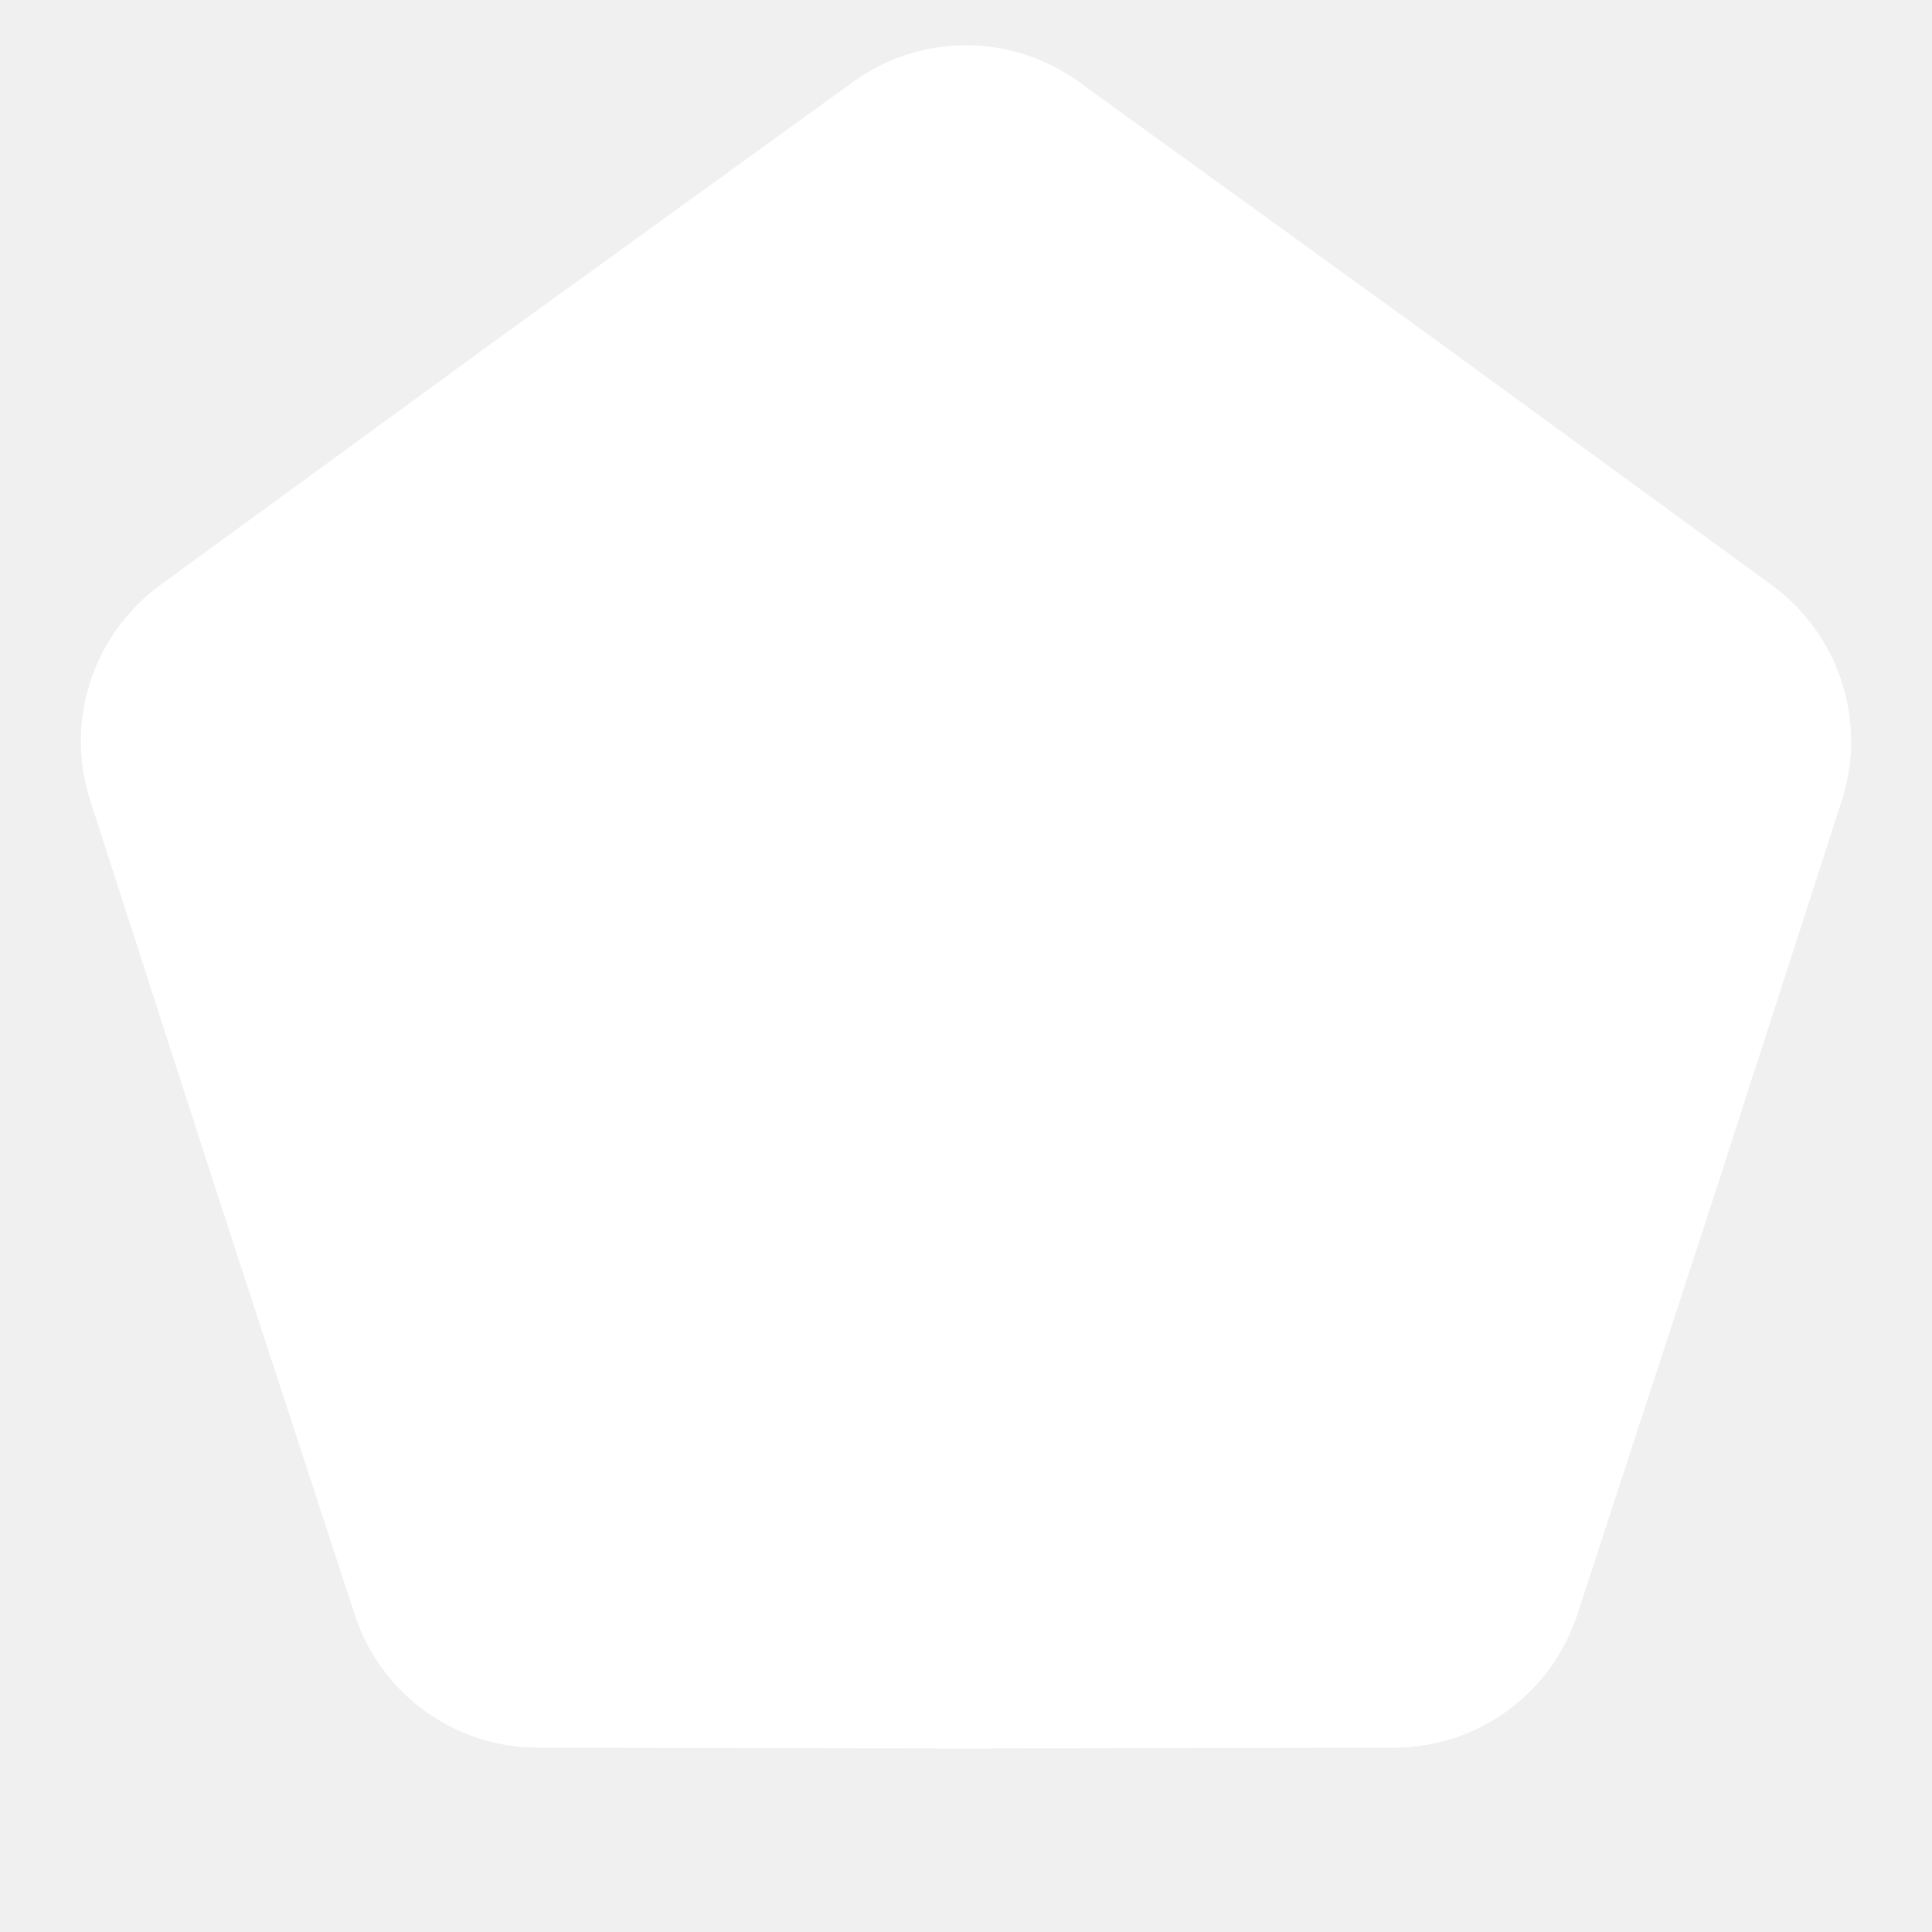
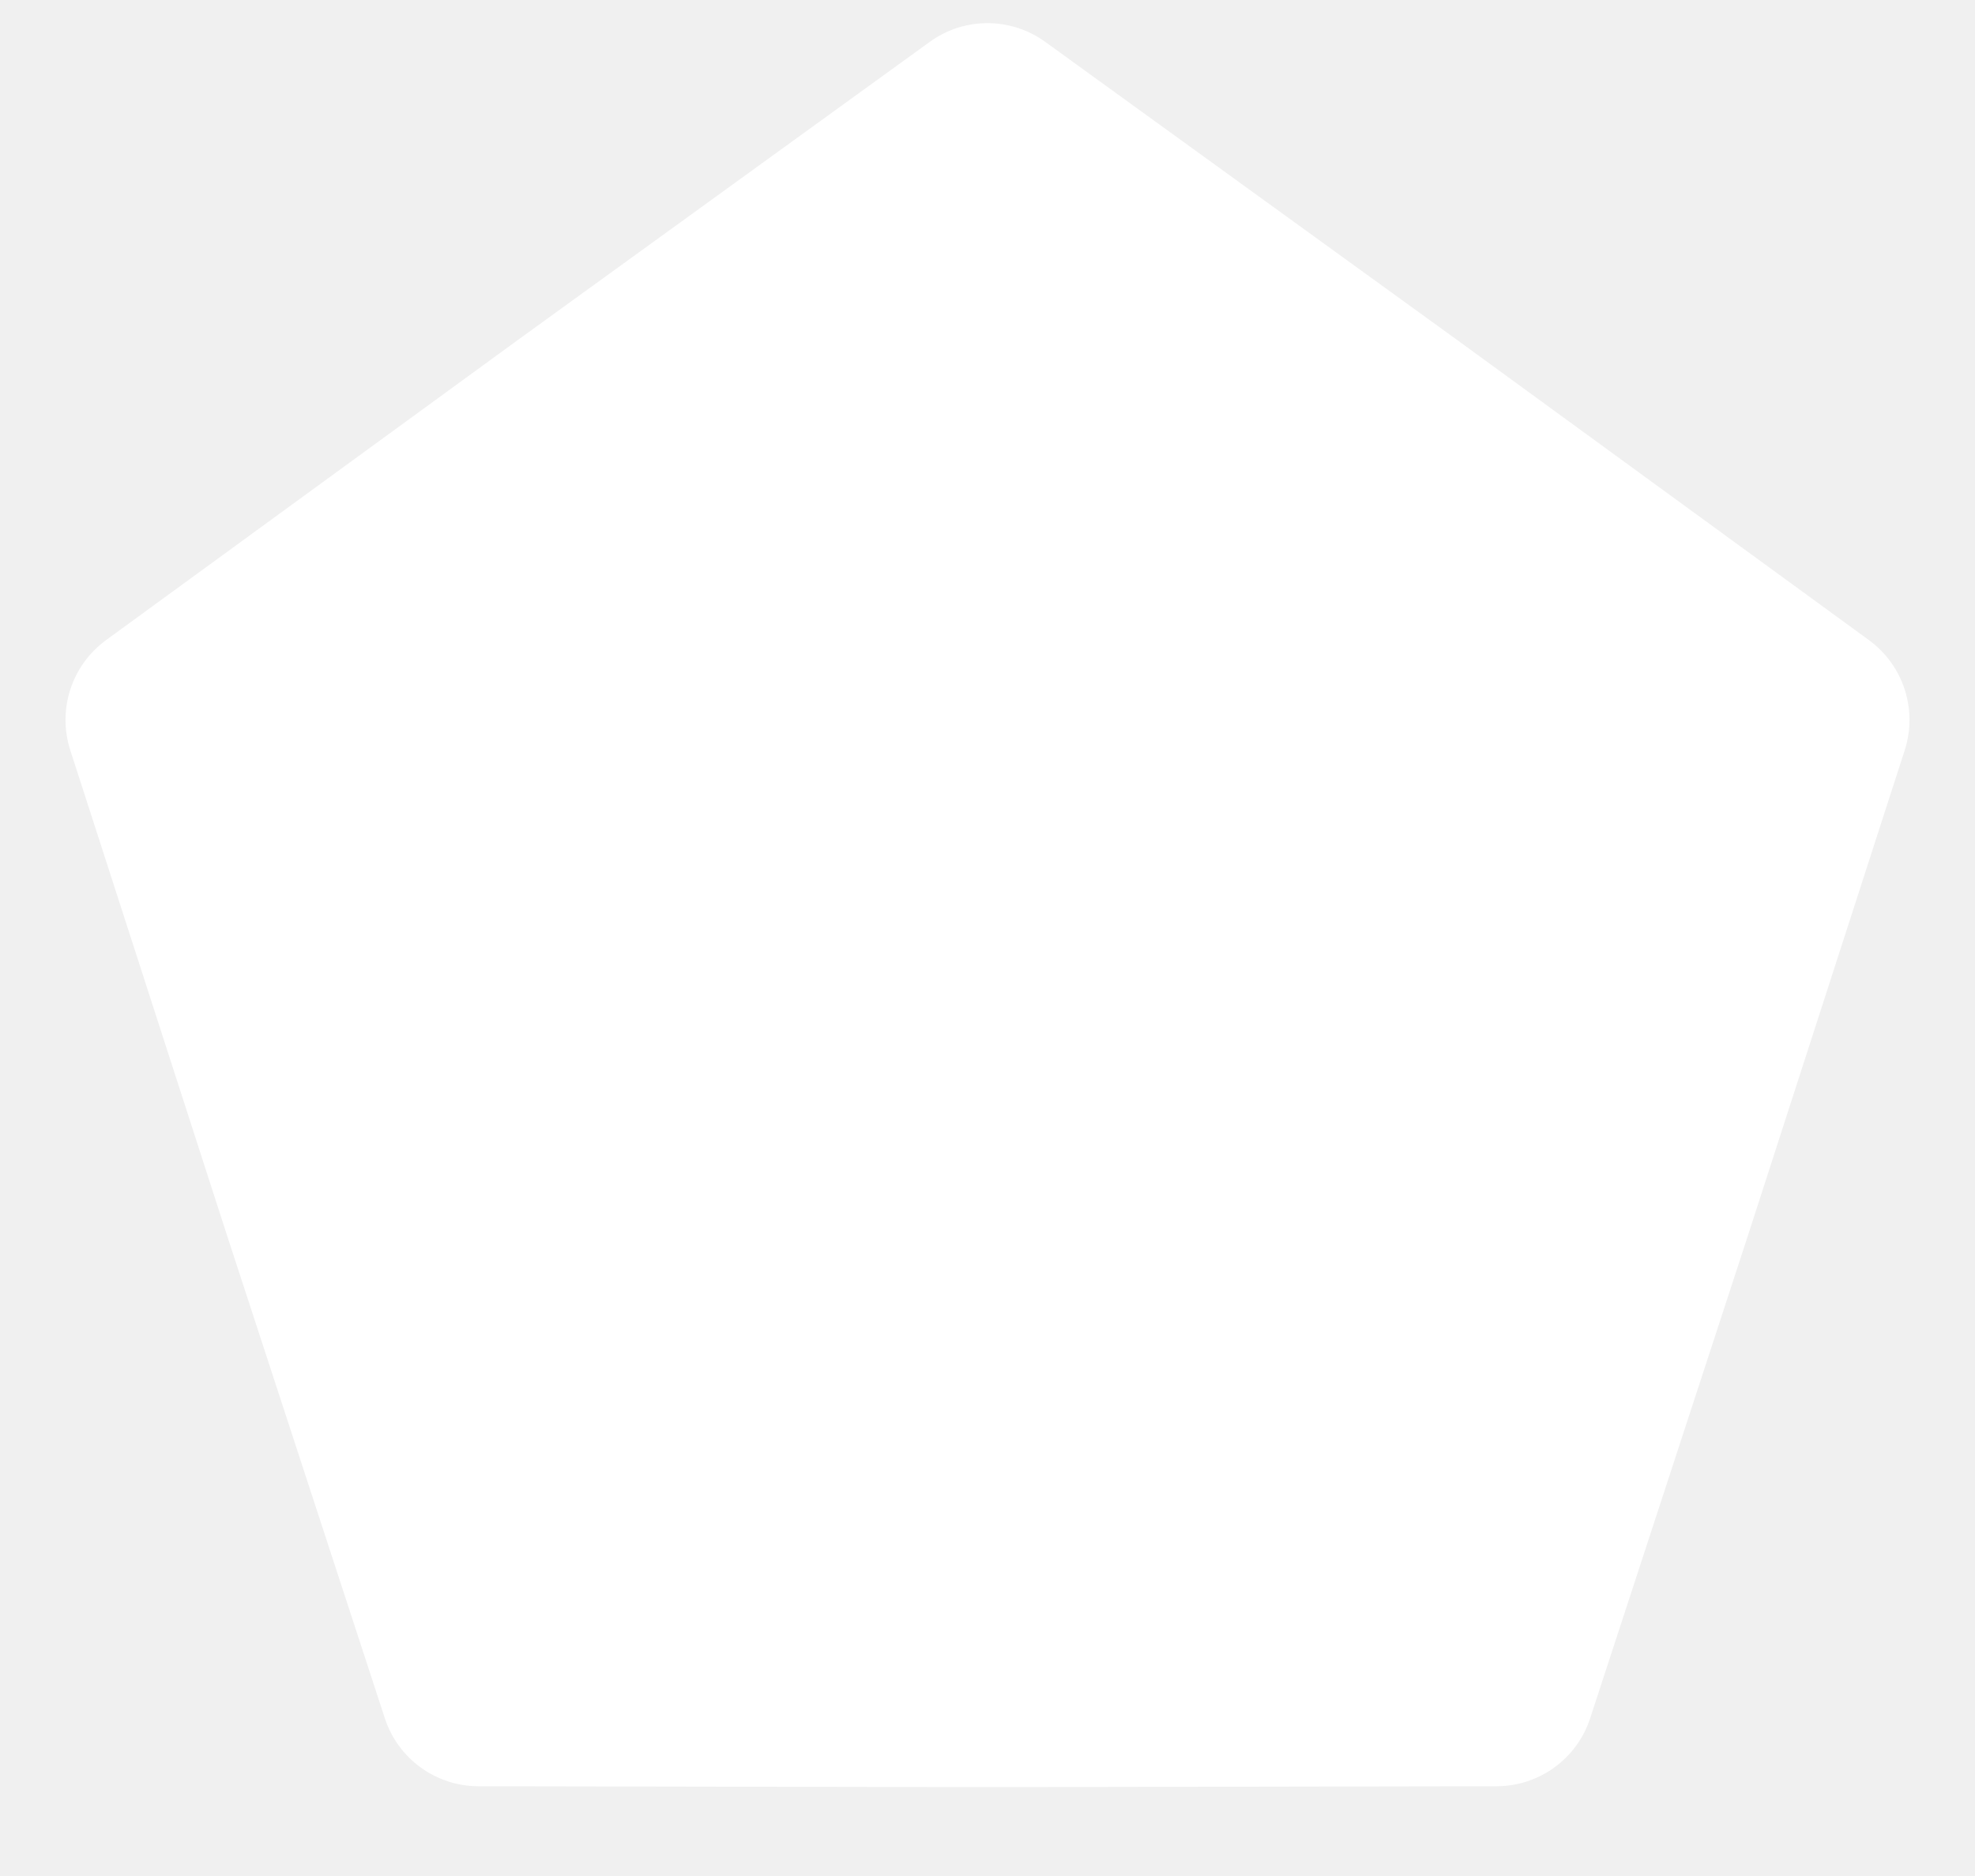
- <svg xmlns="http://www.w3.org/2000/svg" width="10" height="10" viewBox="0 0 10 10" fill="none">
-   <path d="M4.414 0.425C4.763 0.171 5.237 0.171 5.586 0.425L7.381 1.723L9.17 3.028C9.519 3.283 9.666 3.733 9.533 4.144L8.852 6.252L8.164 8.357C8.03 8.768 7.647 9.046 7.215 9.046L5 9.05L2.785 9.046C2.353 9.046 1.97 8.768 1.836 8.357L1.148 6.252L0.467 4.144C0.334 3.733 0.481 3.283 0.83 3.028L2.619 1.723L4.414 0.425Z" fill="white" />
+ <svg xmlns="http://www.w3.org/2000/svg" width="20" height="19" viewBox="0 0 20 19" fill="none">
+   <path d="M9.414 0.425C9.763 0.171 10.236 0.171 10.586 0.425L14.761 3.447L18.926 6.483C19.275 6.738 19.421 7.188 19.288 7.599L17.704 12.503L16.103 17.402C15.969 17.813 15.586 18.091 15.154 18.091L10 18.1L4.846 18.091C4.414 18.091 4.031 17.813 3.897 17.402L2.296 12.503L0.712 7.599C0.579 7.188 0.725 6.738 1.074 6.483L5.239 3.447L9.414 0.425Z" fill="white" />
</svg>
